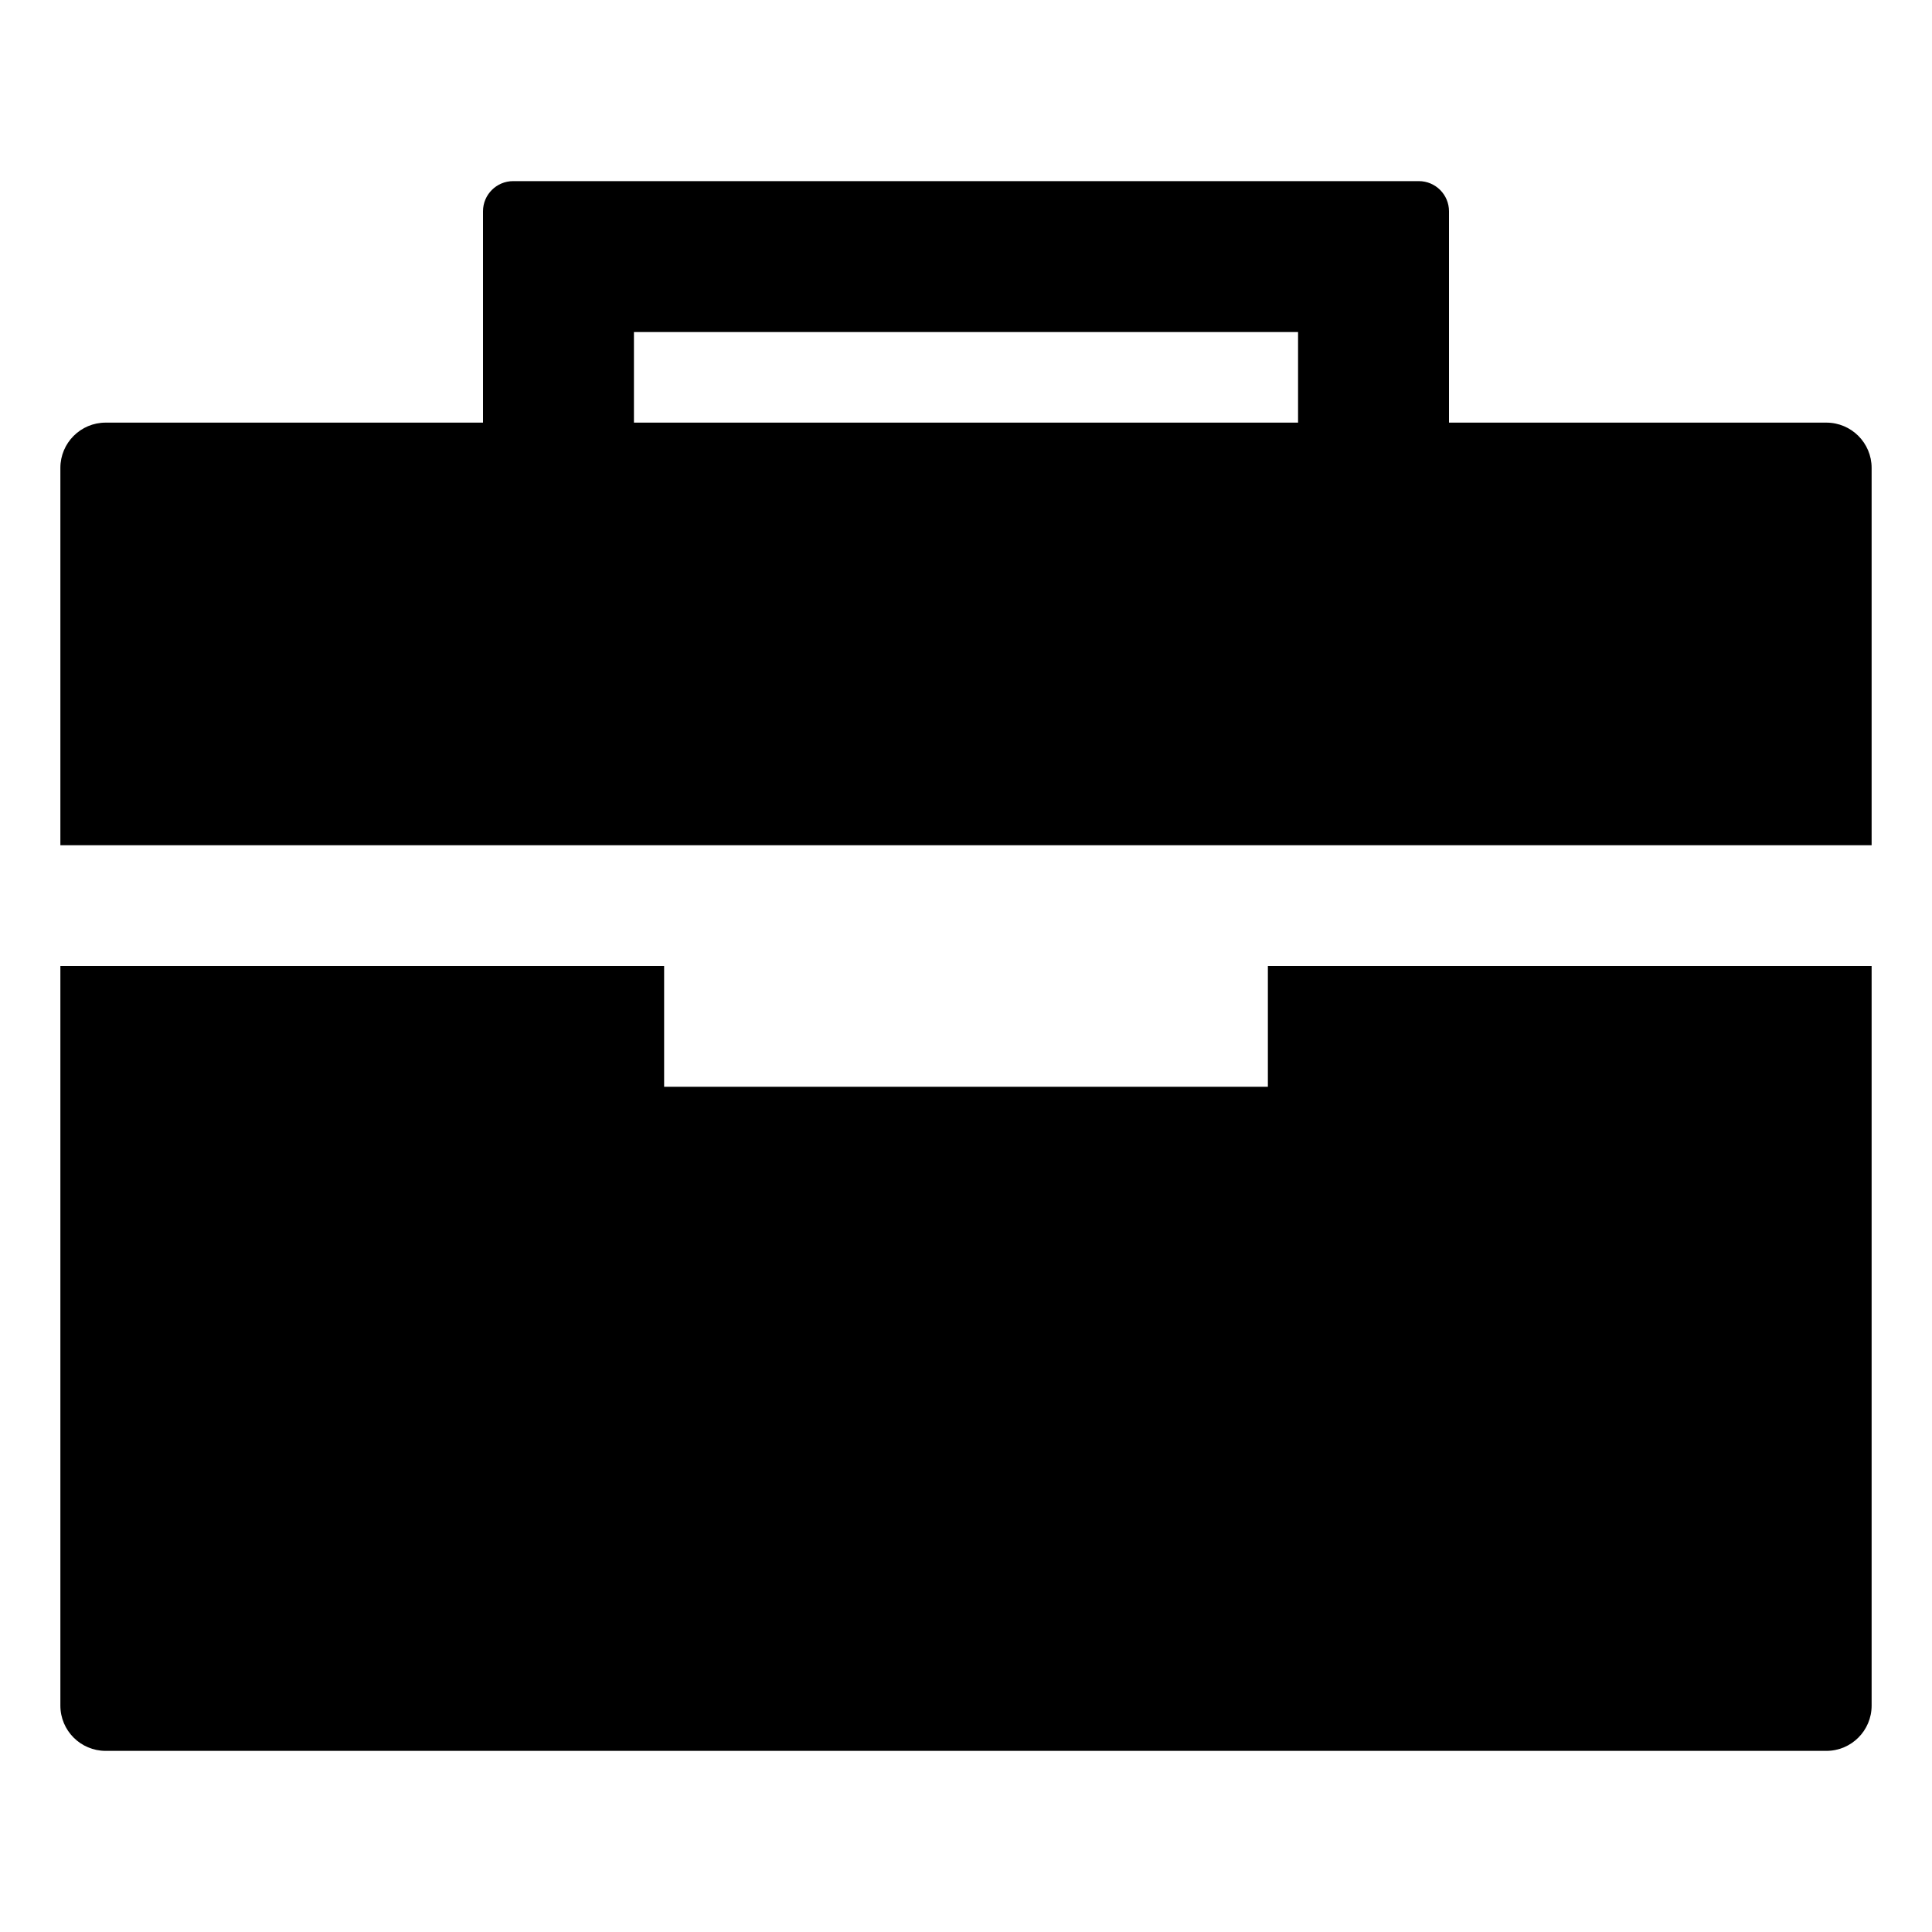
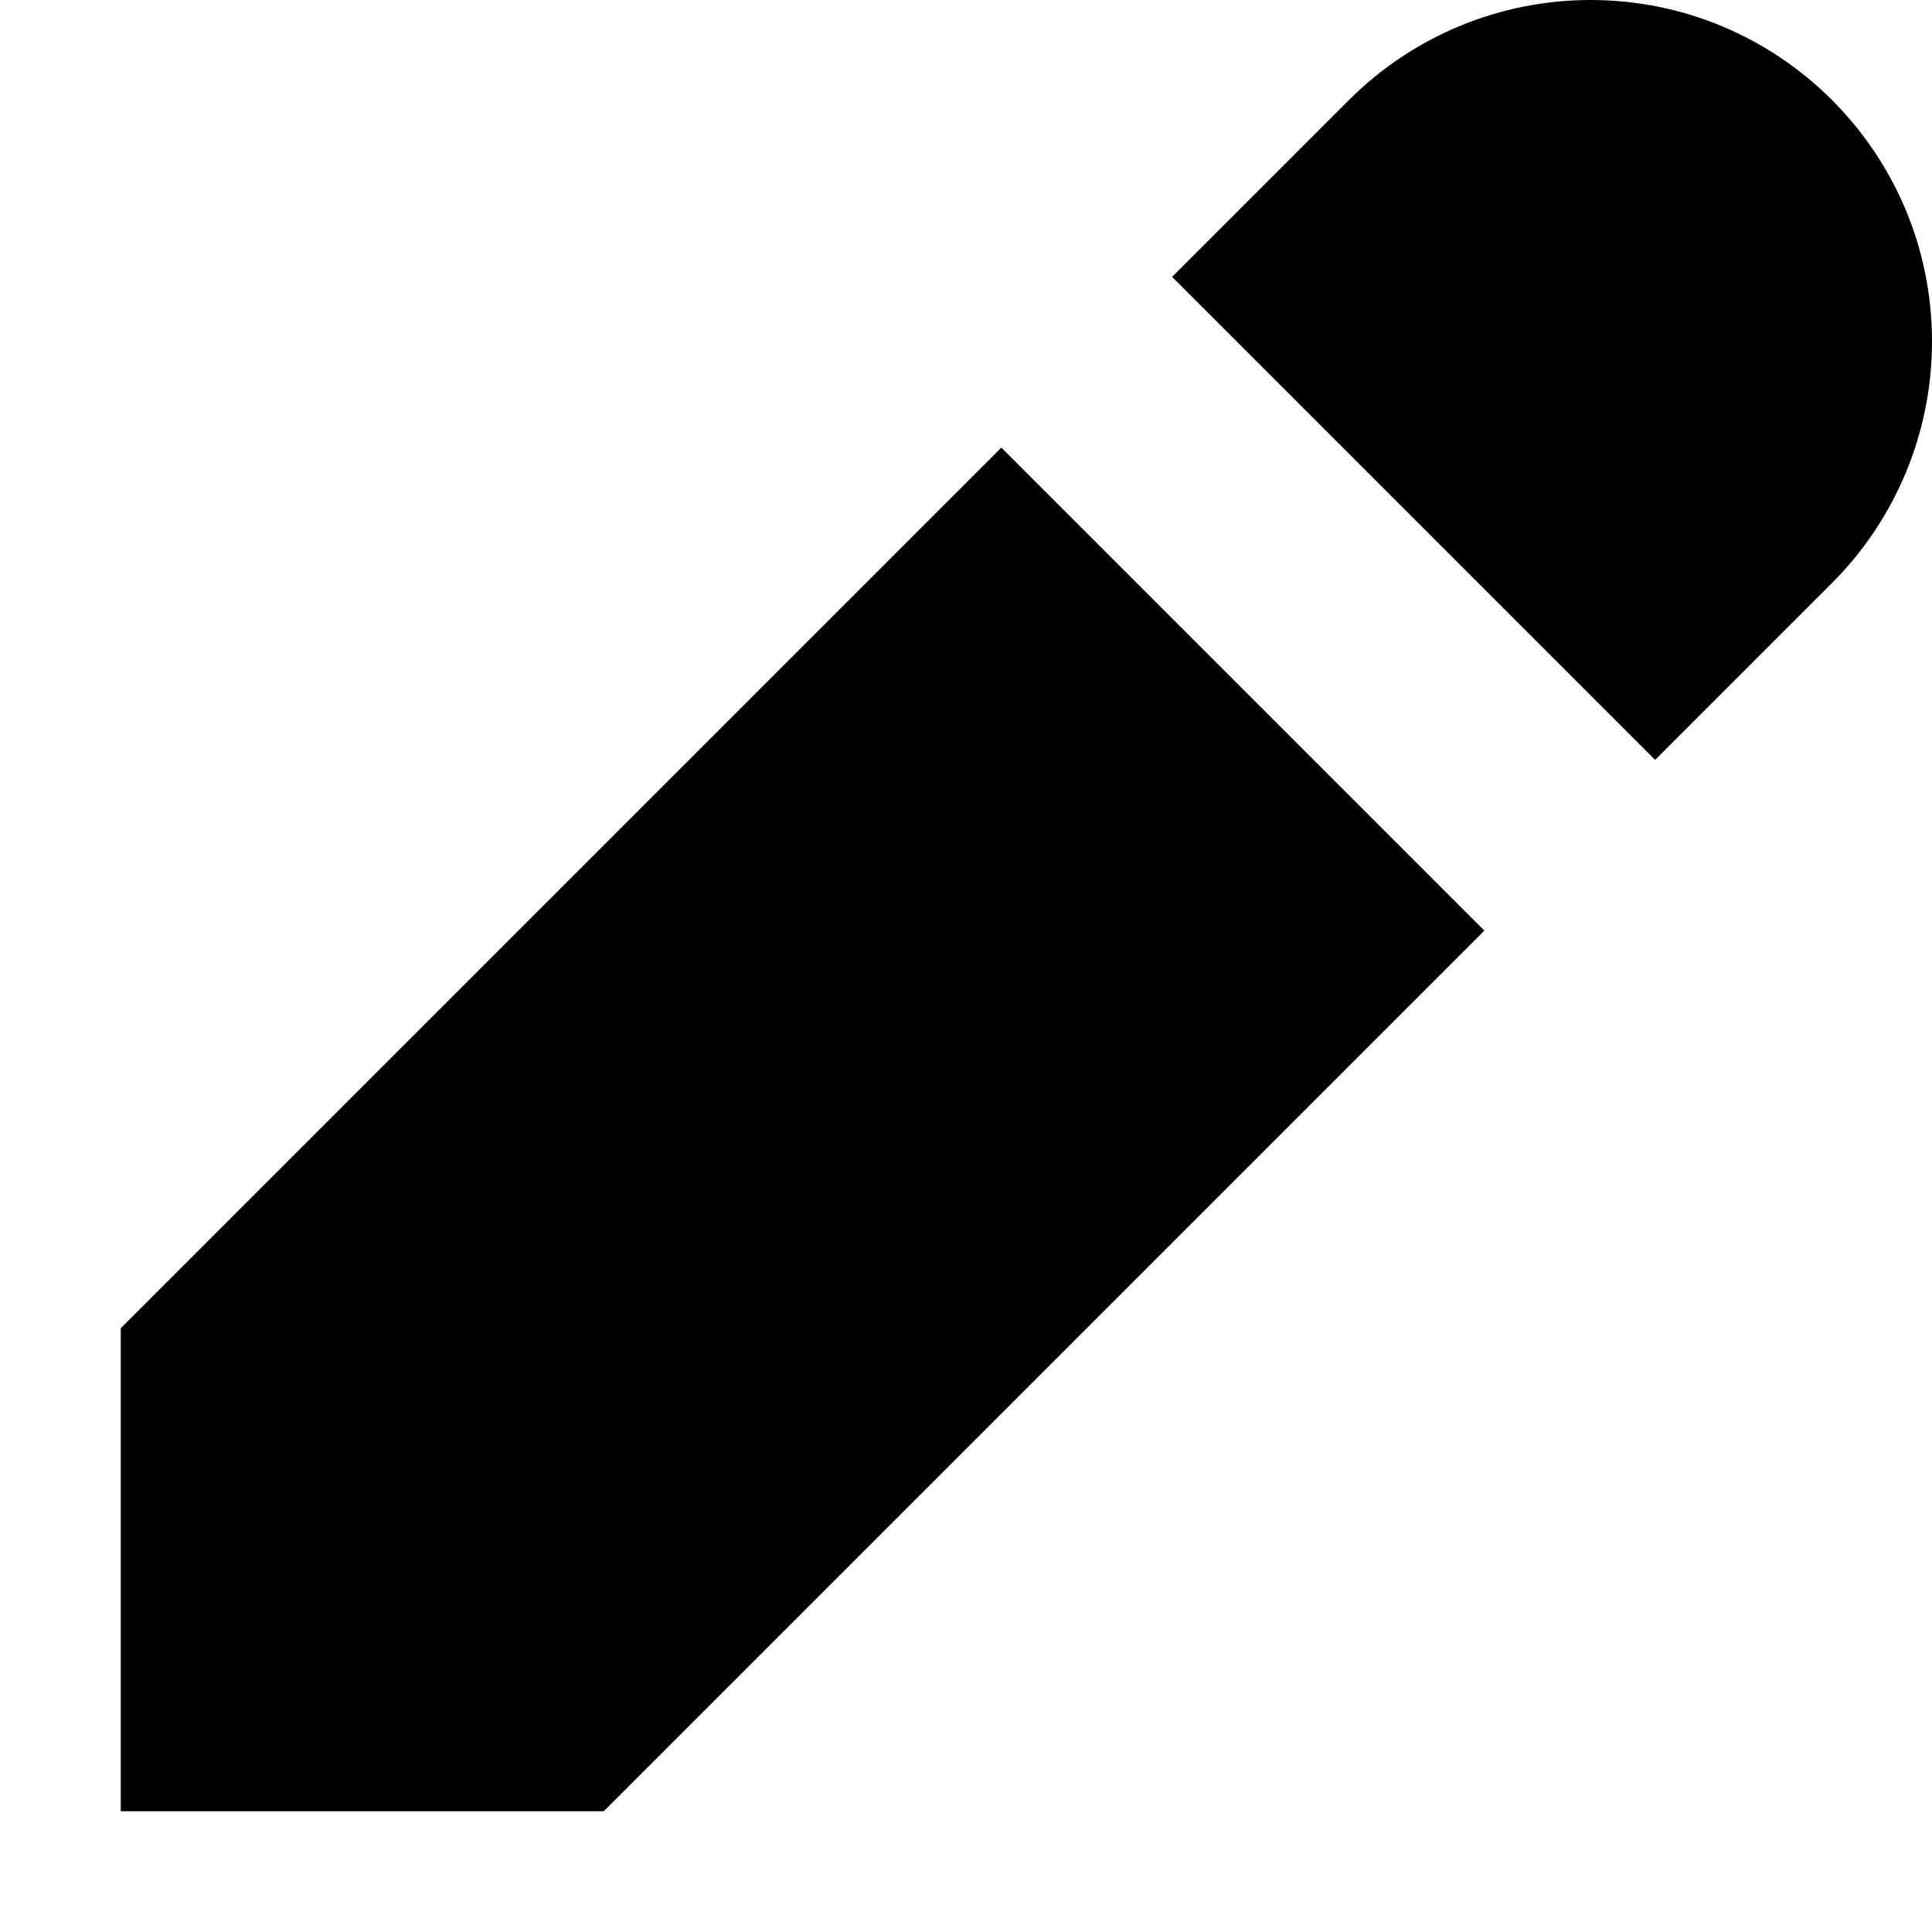
- <svg xmlns="http://www.w3.org/2000/svg" class="ionicon" viewBox="0 0 512 512">
-   <path d="M336 288H176v-32H16v196a12 12 0 0012 12h456a12 12 0 0012-12V256H336zM496 124a12 12 0 00-12-12H384V56a8 8 0 00-8-8H136a8 8 0 00-8 8v56H28a12 12 0 00-12 12v100h480zm-152-12H168V88h176z" />
+ <svg xmlns="http://www.w3.org/2000/svg" width="800px" height="800px" viewBox="0 0 16 16" fill="none">
+   <path d="M8.293 3.707L1 11V15H5L12.293 7.707L8.293 3.707Z" fill="#000000" />
+   <path d="M9.707 2.293L13.707 6.293L15.172 4.828C15.702 4.298 16 3.579 16 2.828C16 1.266 14.734 0 13.172 0C12.421 0 11.702 0.298 11.172 0.828L9.707 2.293Z" fill="#000000" />
</svg>
